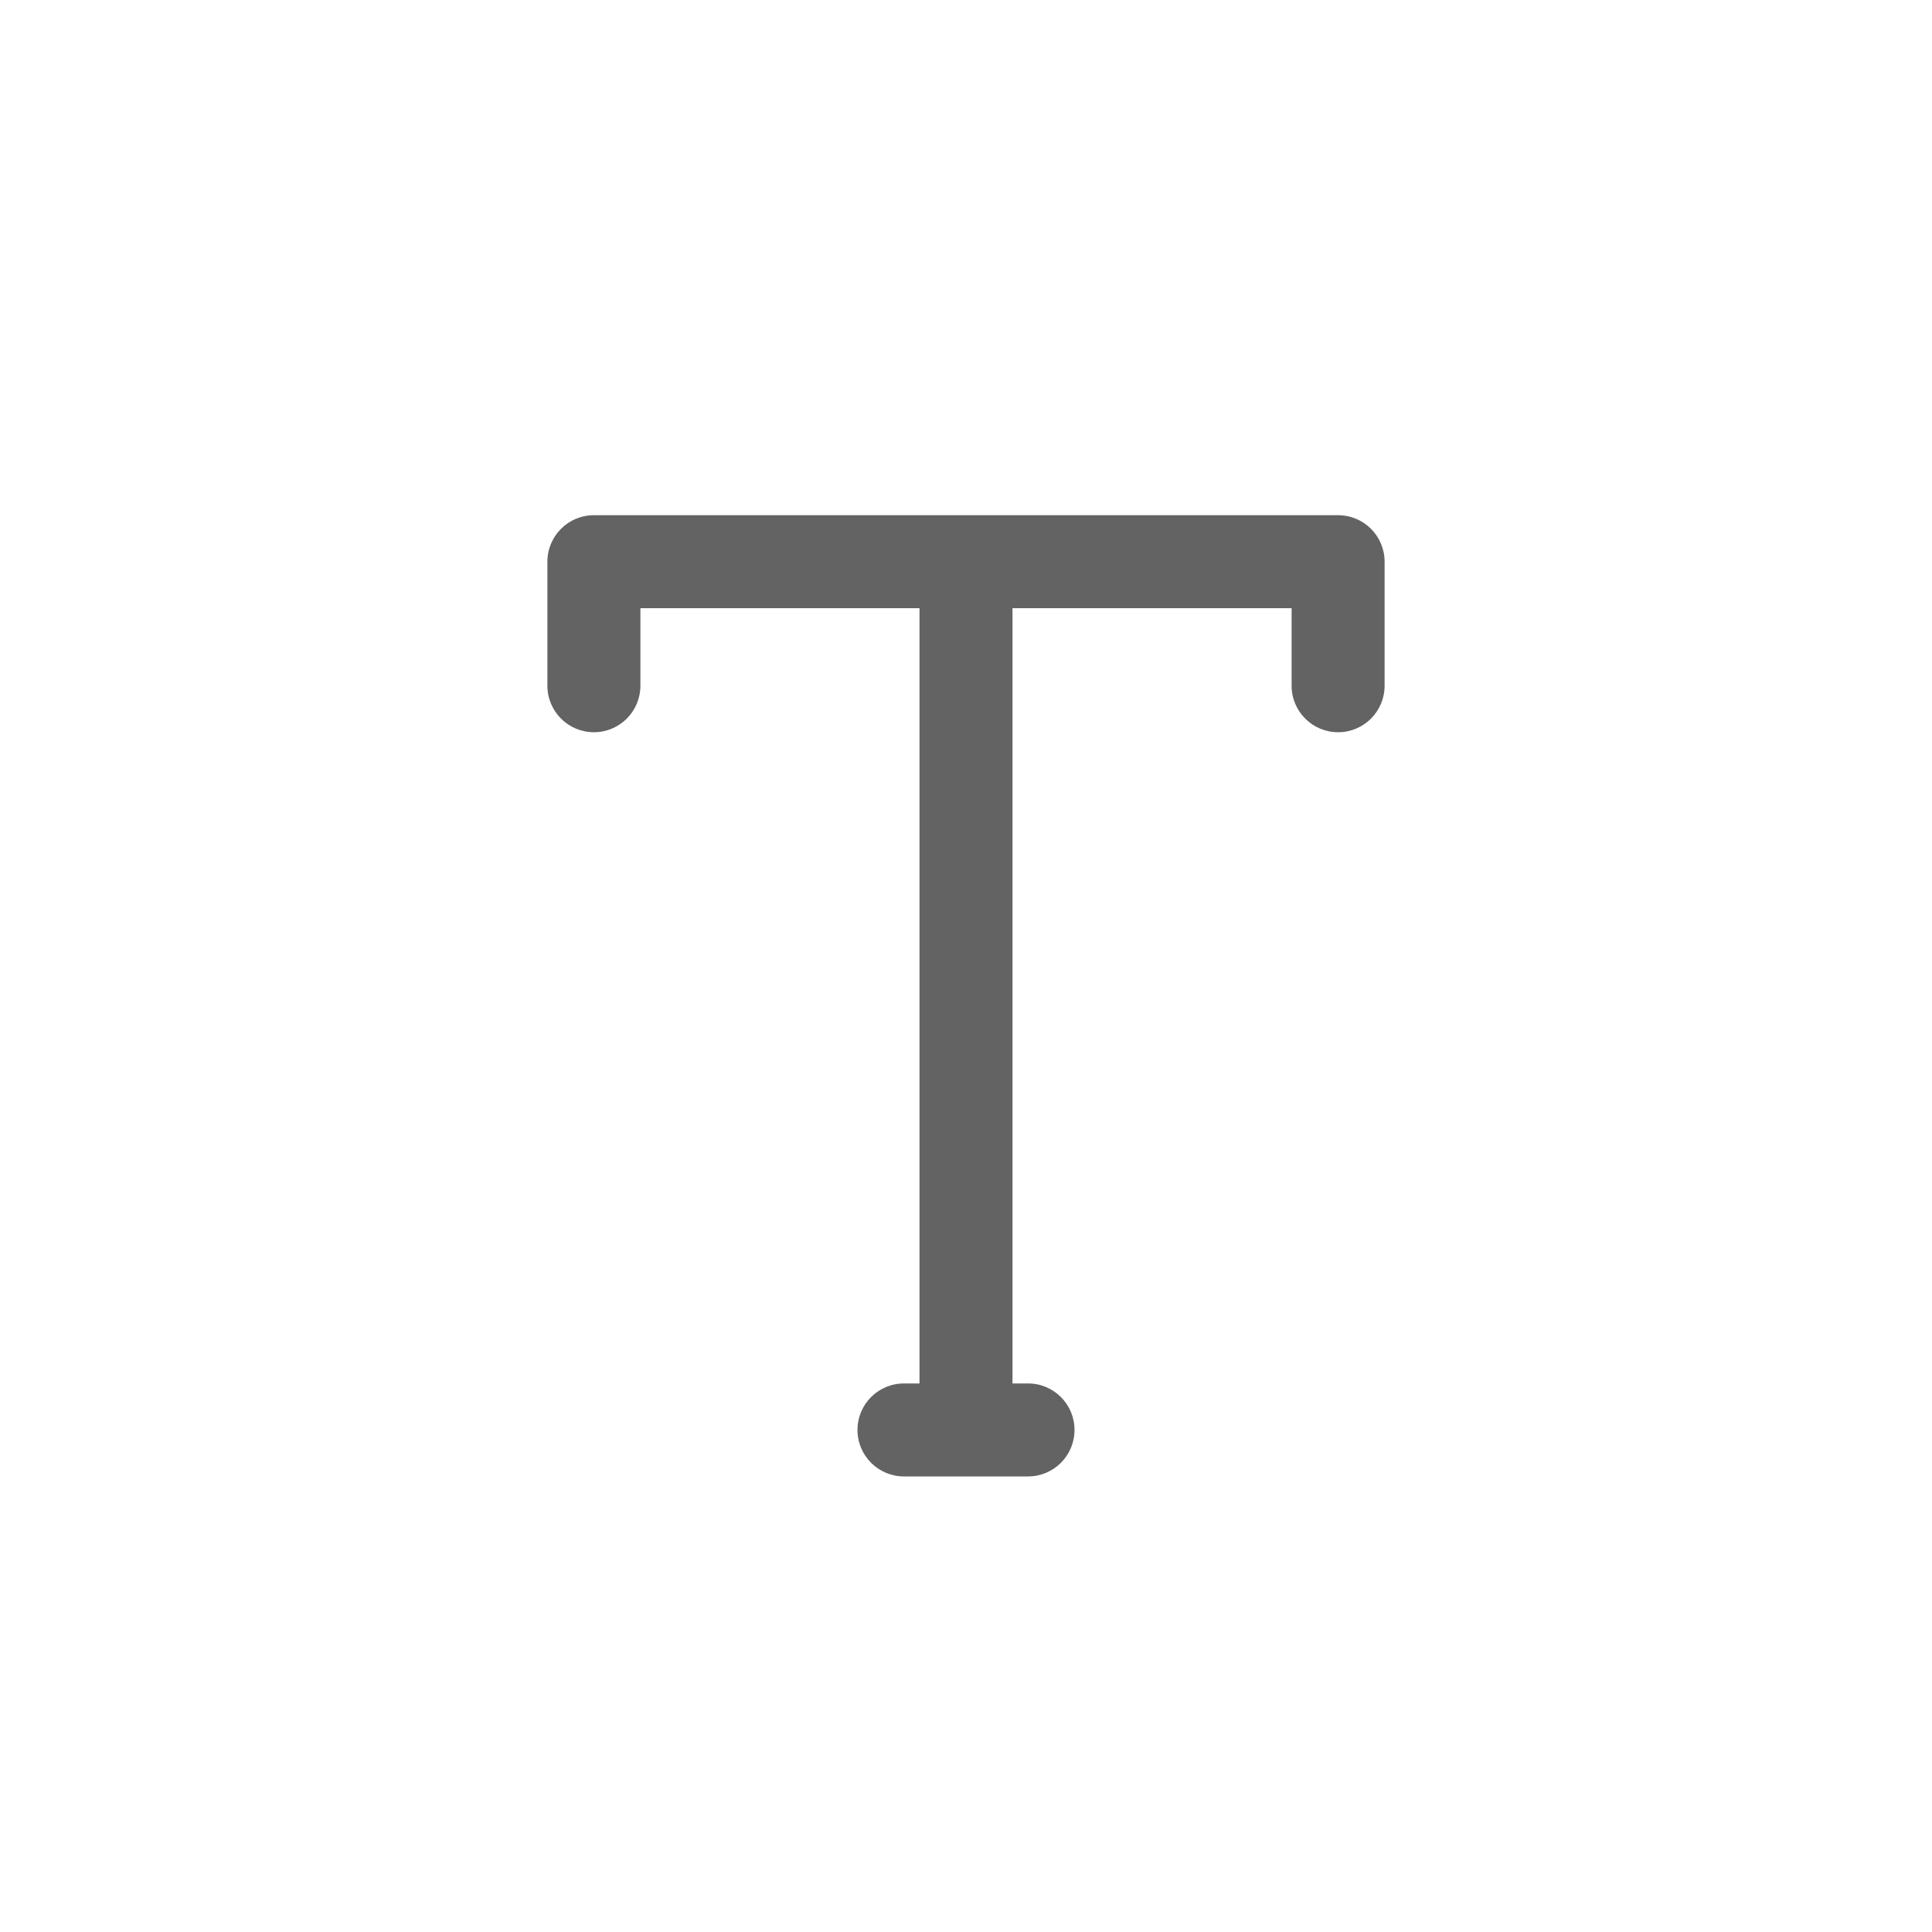
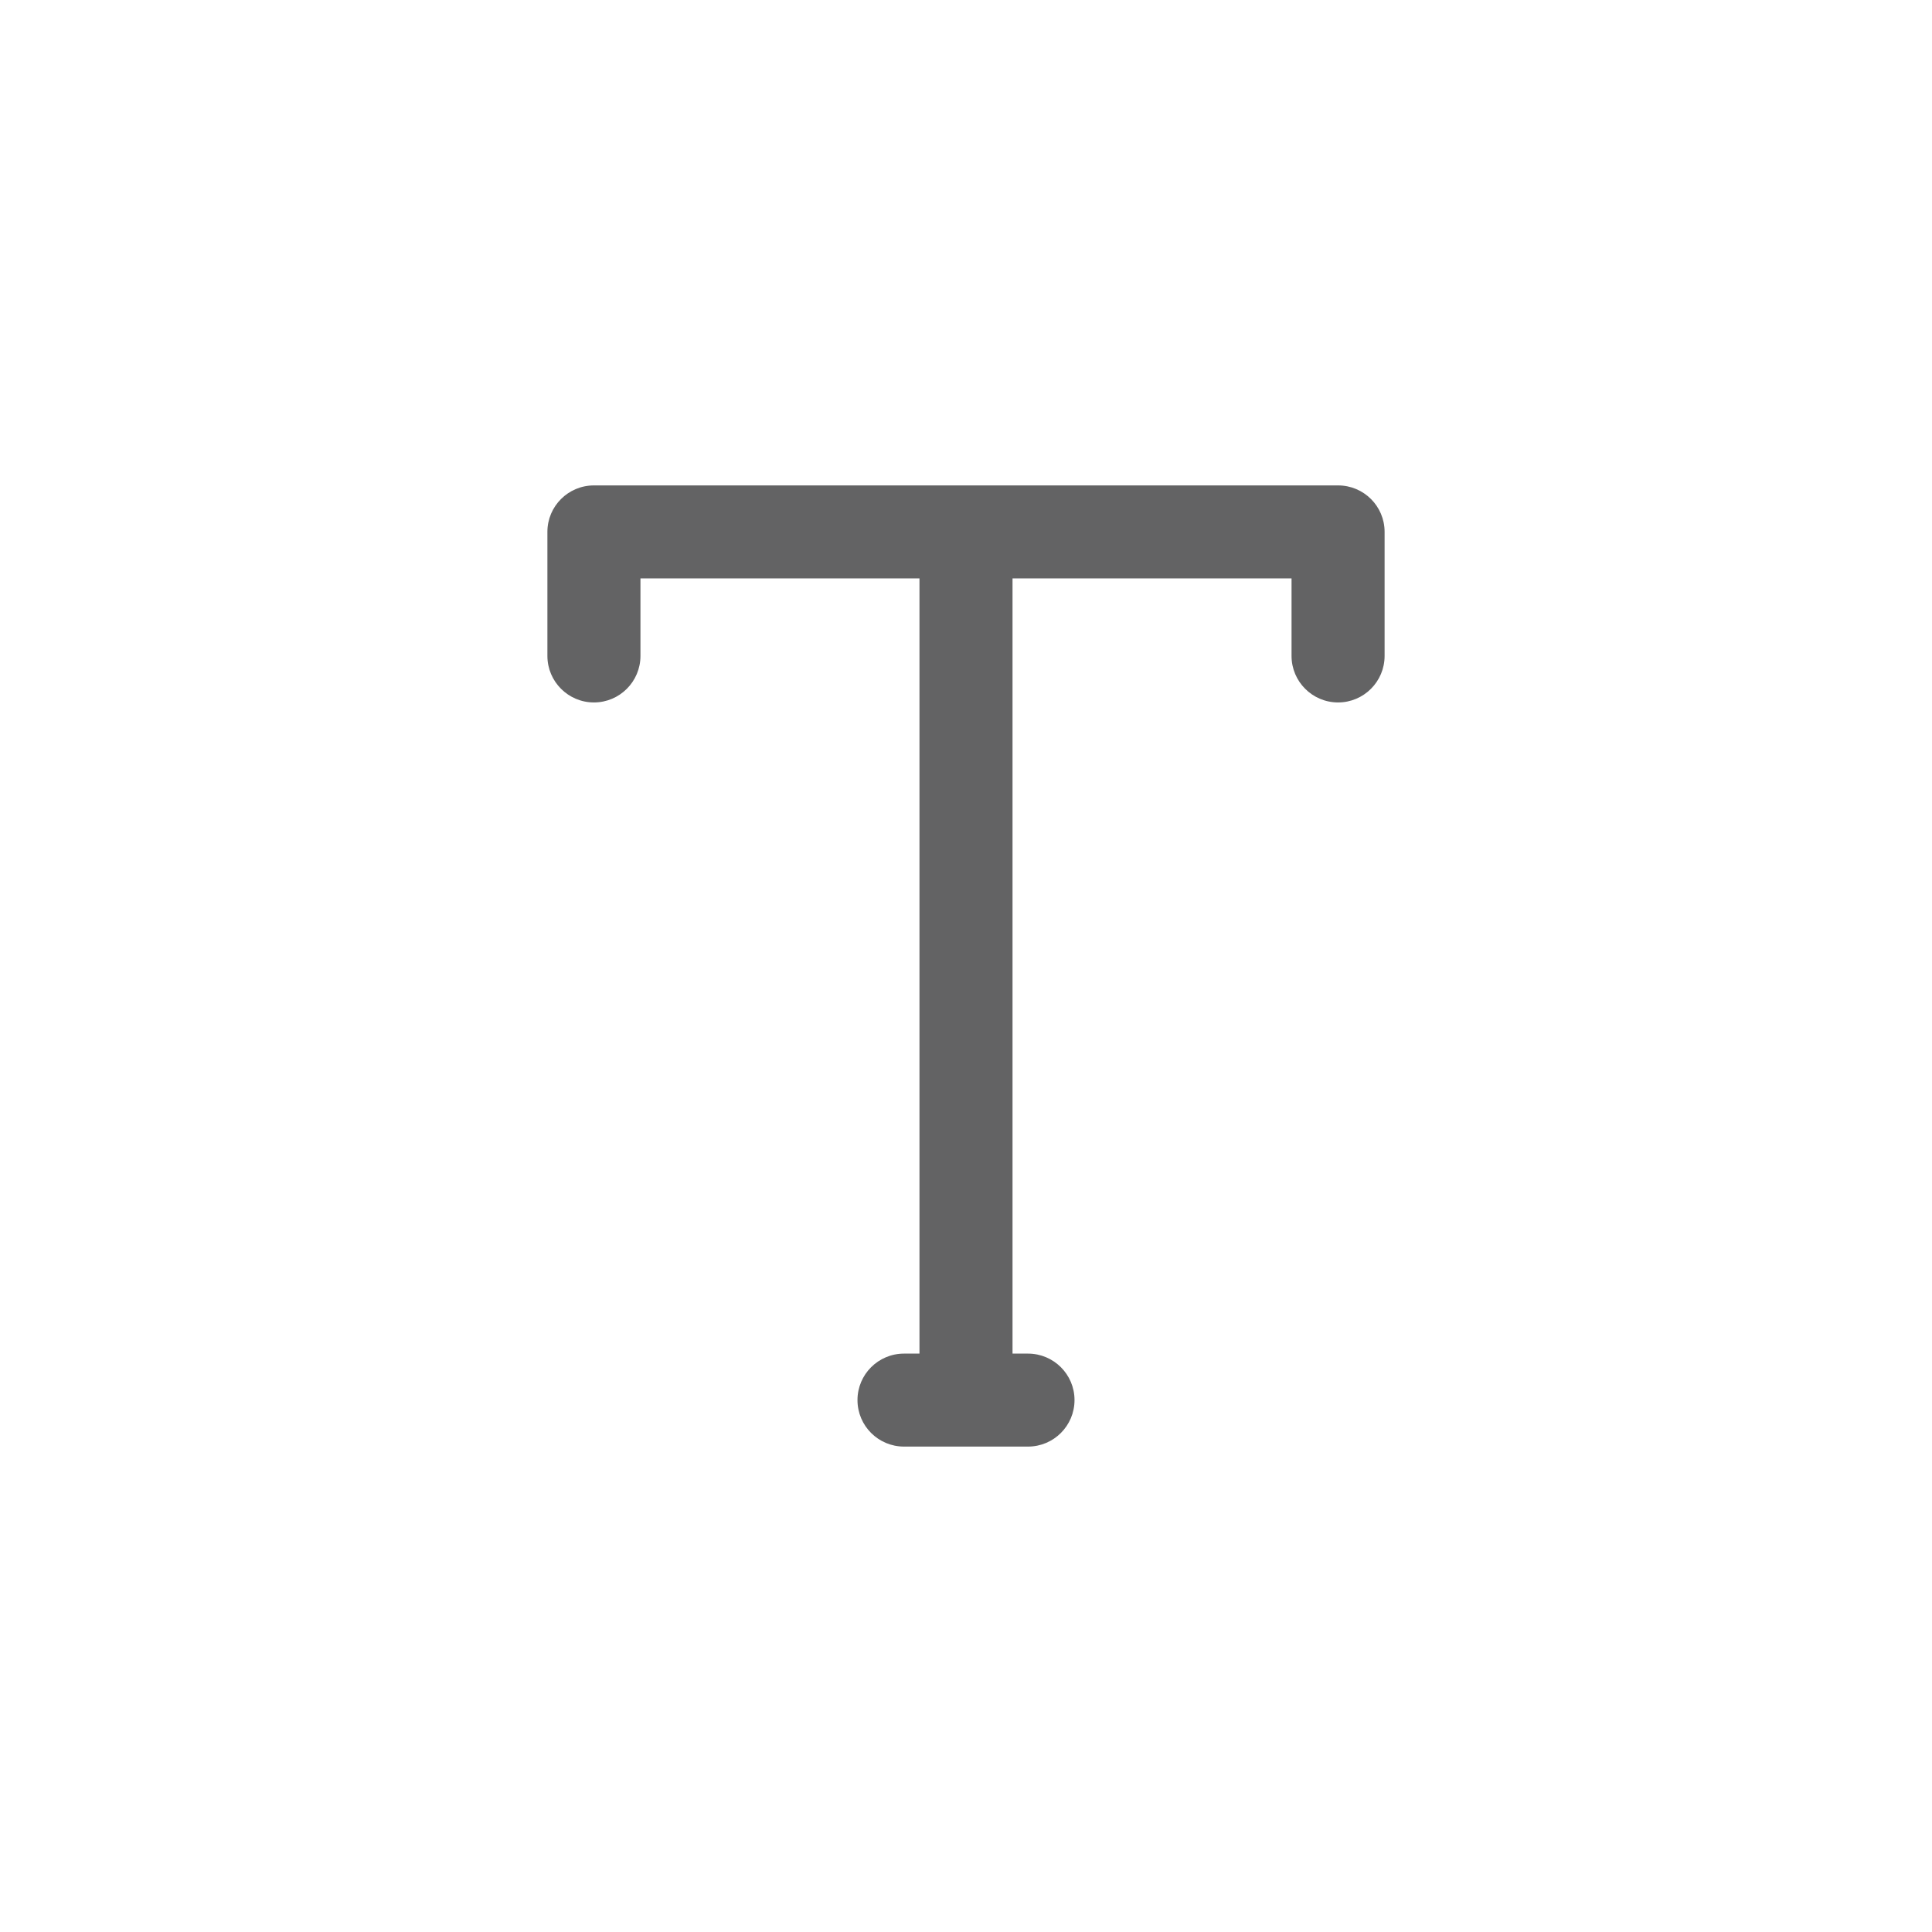
- <svg xmlns="http://www.w3.org/2000/svg" width="30" height="30" viewBox="0 0 30 30" fill="none">
-   <path fill-rule="evenodd" clip-rule="evenodd" d="M8.5 8.722C8.5 8.323 8.823 8 9.222 8H20.778C21.177 8 21.5 8.323 21.5 8.722V10.648C21.5 11.047 21.177 11.37 20.778 11.37C20.379 11.37 20.056 11.047 20.056 10.648V9.444H15.722V21.482H15.963C16.362 21.482 16.685 21.805 16.685 22.204C16.685 22.603 16.362 22.926 15.963 22.926H14.037C13.638 22.926 13.315 22.603 13.315 22.204C13.315 21.805 13.638 21.482 14.037 21.482H14.278V9.444H9.944V10.648C9.944 11.047 9.621 11.37 9.222 11.37C8.823 11.37 8.5 11.047 8.5 10.648V8.722Z" fill="#636364" />
+ <svg xmlns="http://www.w3.org/2000/svg" width="24" height="24" viewBox="0 0 24 24" fill="none">
+   <path fill-rule="evenodd" clip-rule="evenodd" d="M6.8 6.607C6.8 6.288 7.059 6.03 7.378 6.03H16.622C16.941 6.03 17.2 6.288 17.2 6.607V8.148C17.2 8.467 16.941 8.726 16.622 8.726C16.303 8.726 16.044 8.467 16.044 8.148V7.185H12.578V16.815H12.77C13.089 16.815 13.348 17.073 13.348 17.392C13.348 17.712 13.089 17.97 12.77 17.97H11.23C10.911 17.97 10.652 17.712 10.652 17.392C10.652 17.073 10.911 16.815 11.23 16.815H11.422V7.185H7.956V8.148C7.956 8.467 7.697 8.726 7.378 8.726C7.059 8.726 6.8 8.467 6.8 8.148V6.607Z" fill="#636364" />
</svg>
